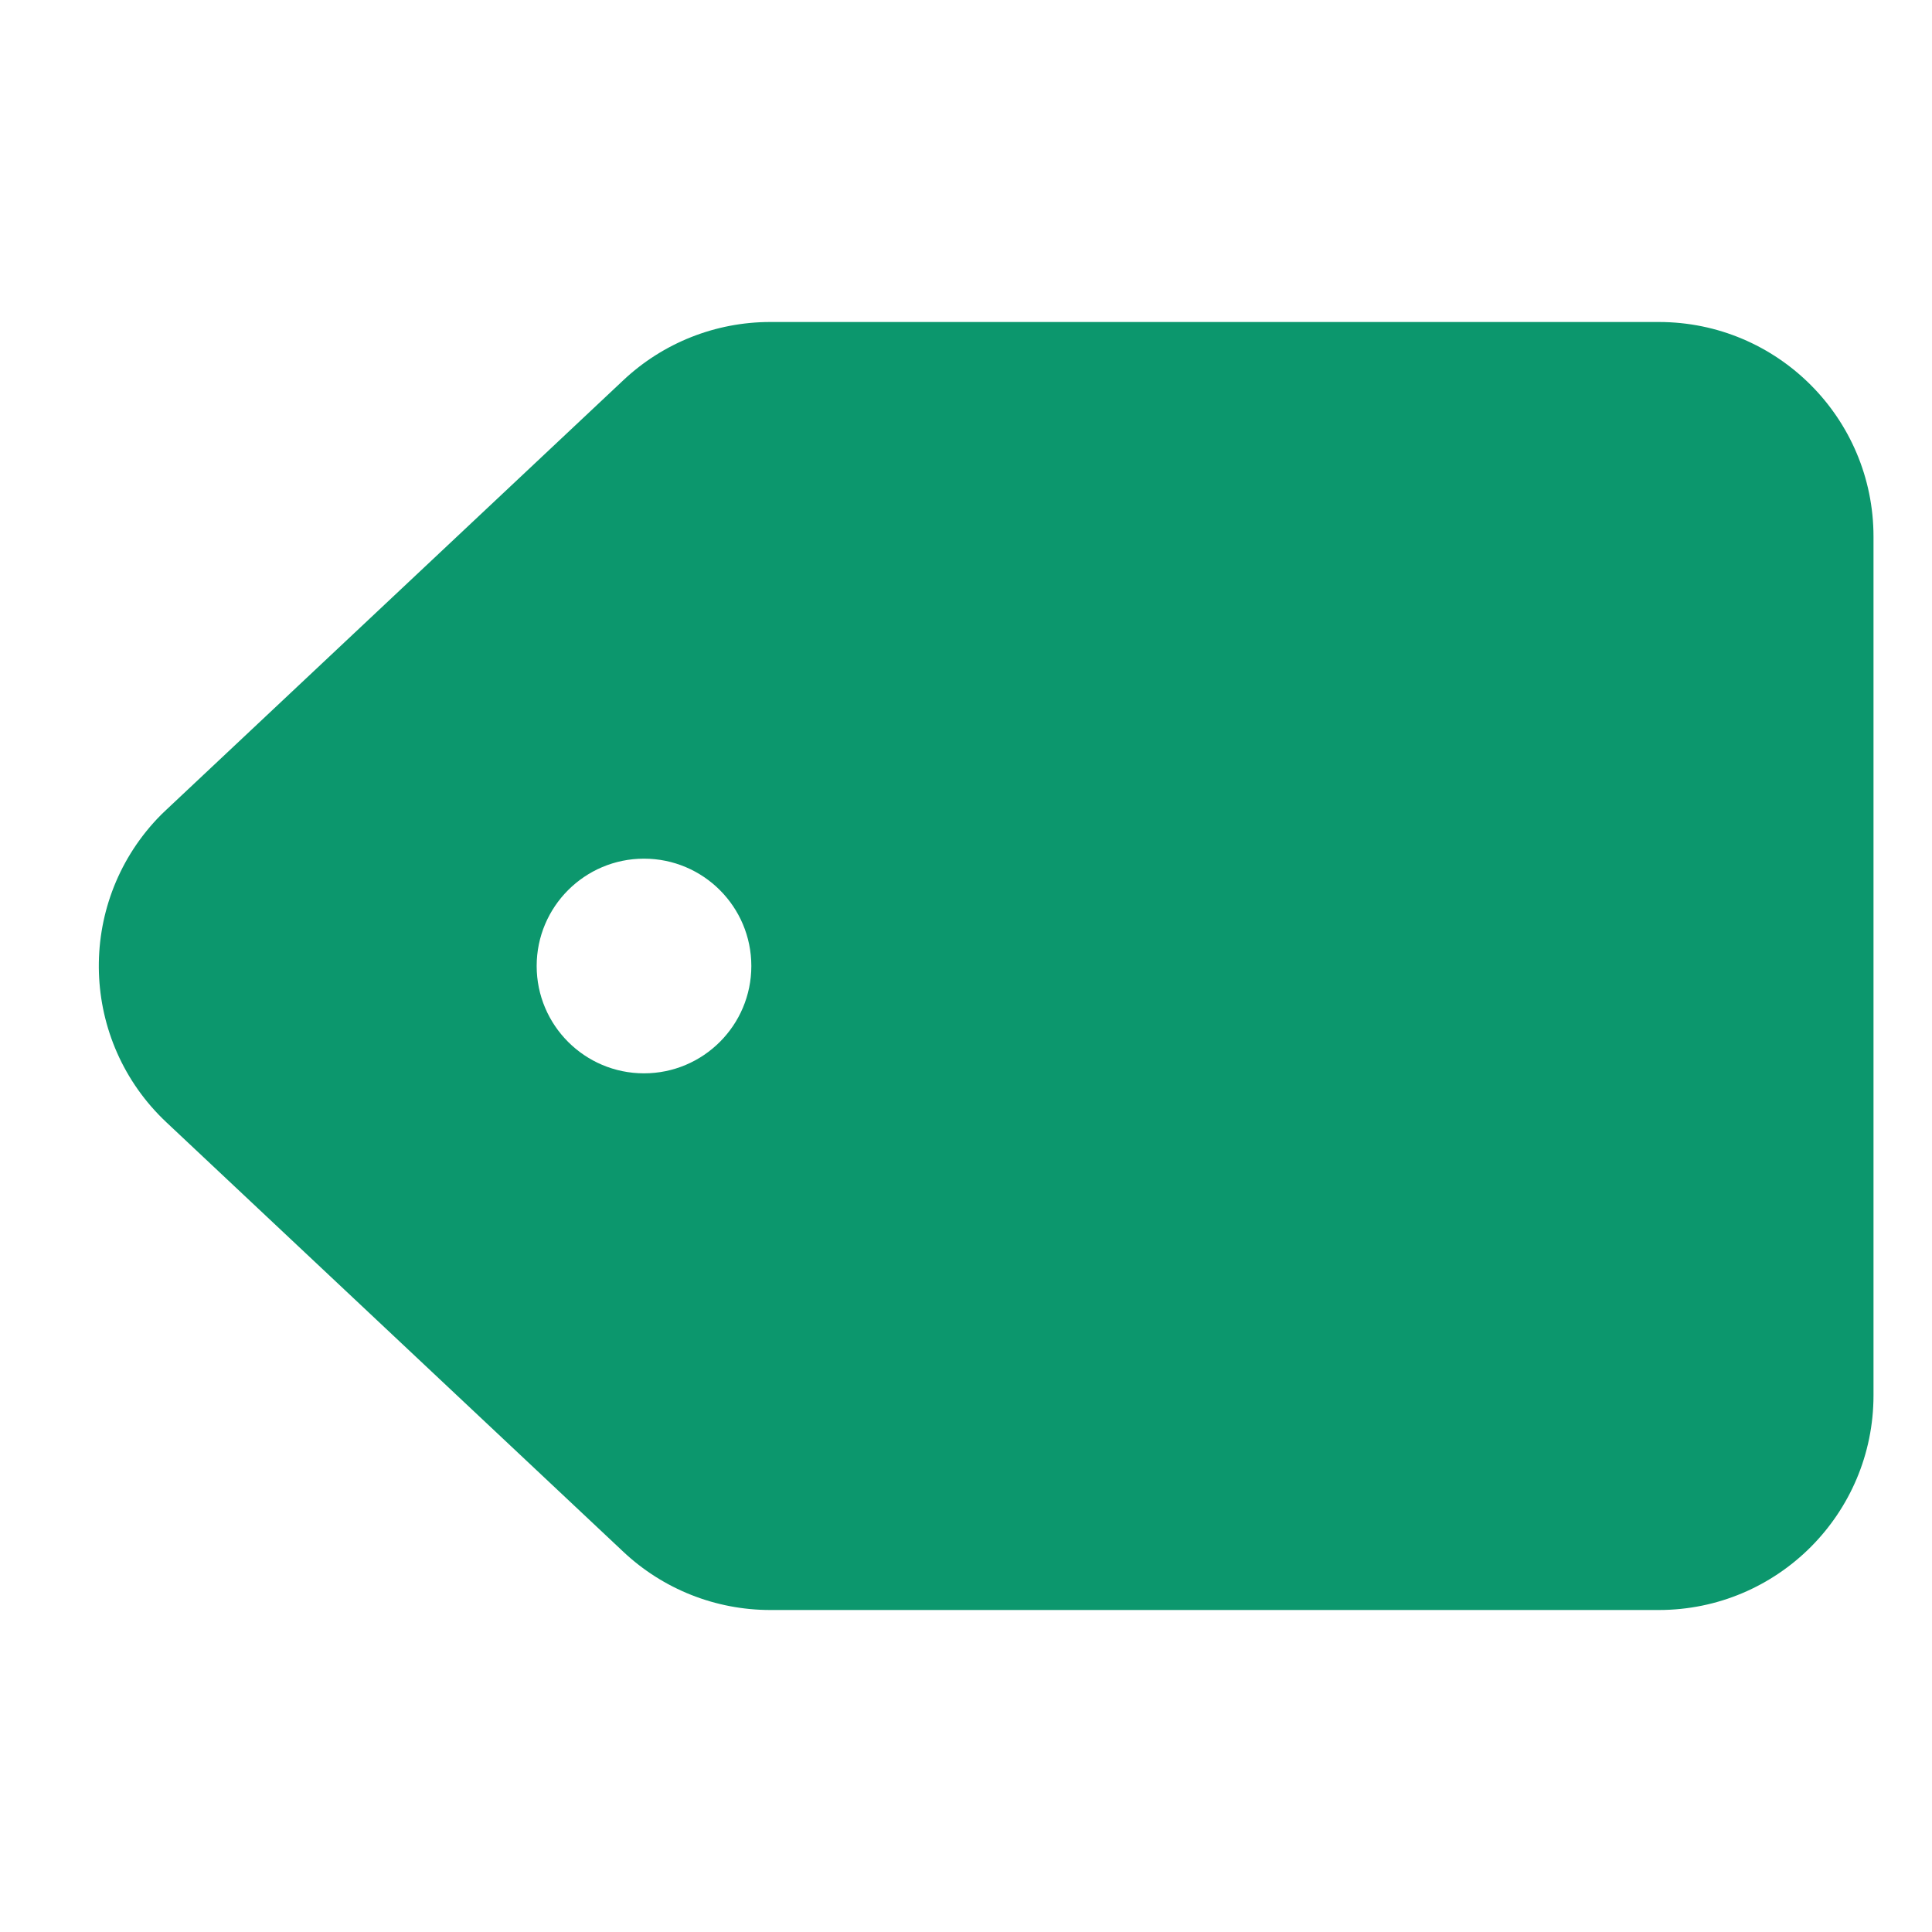
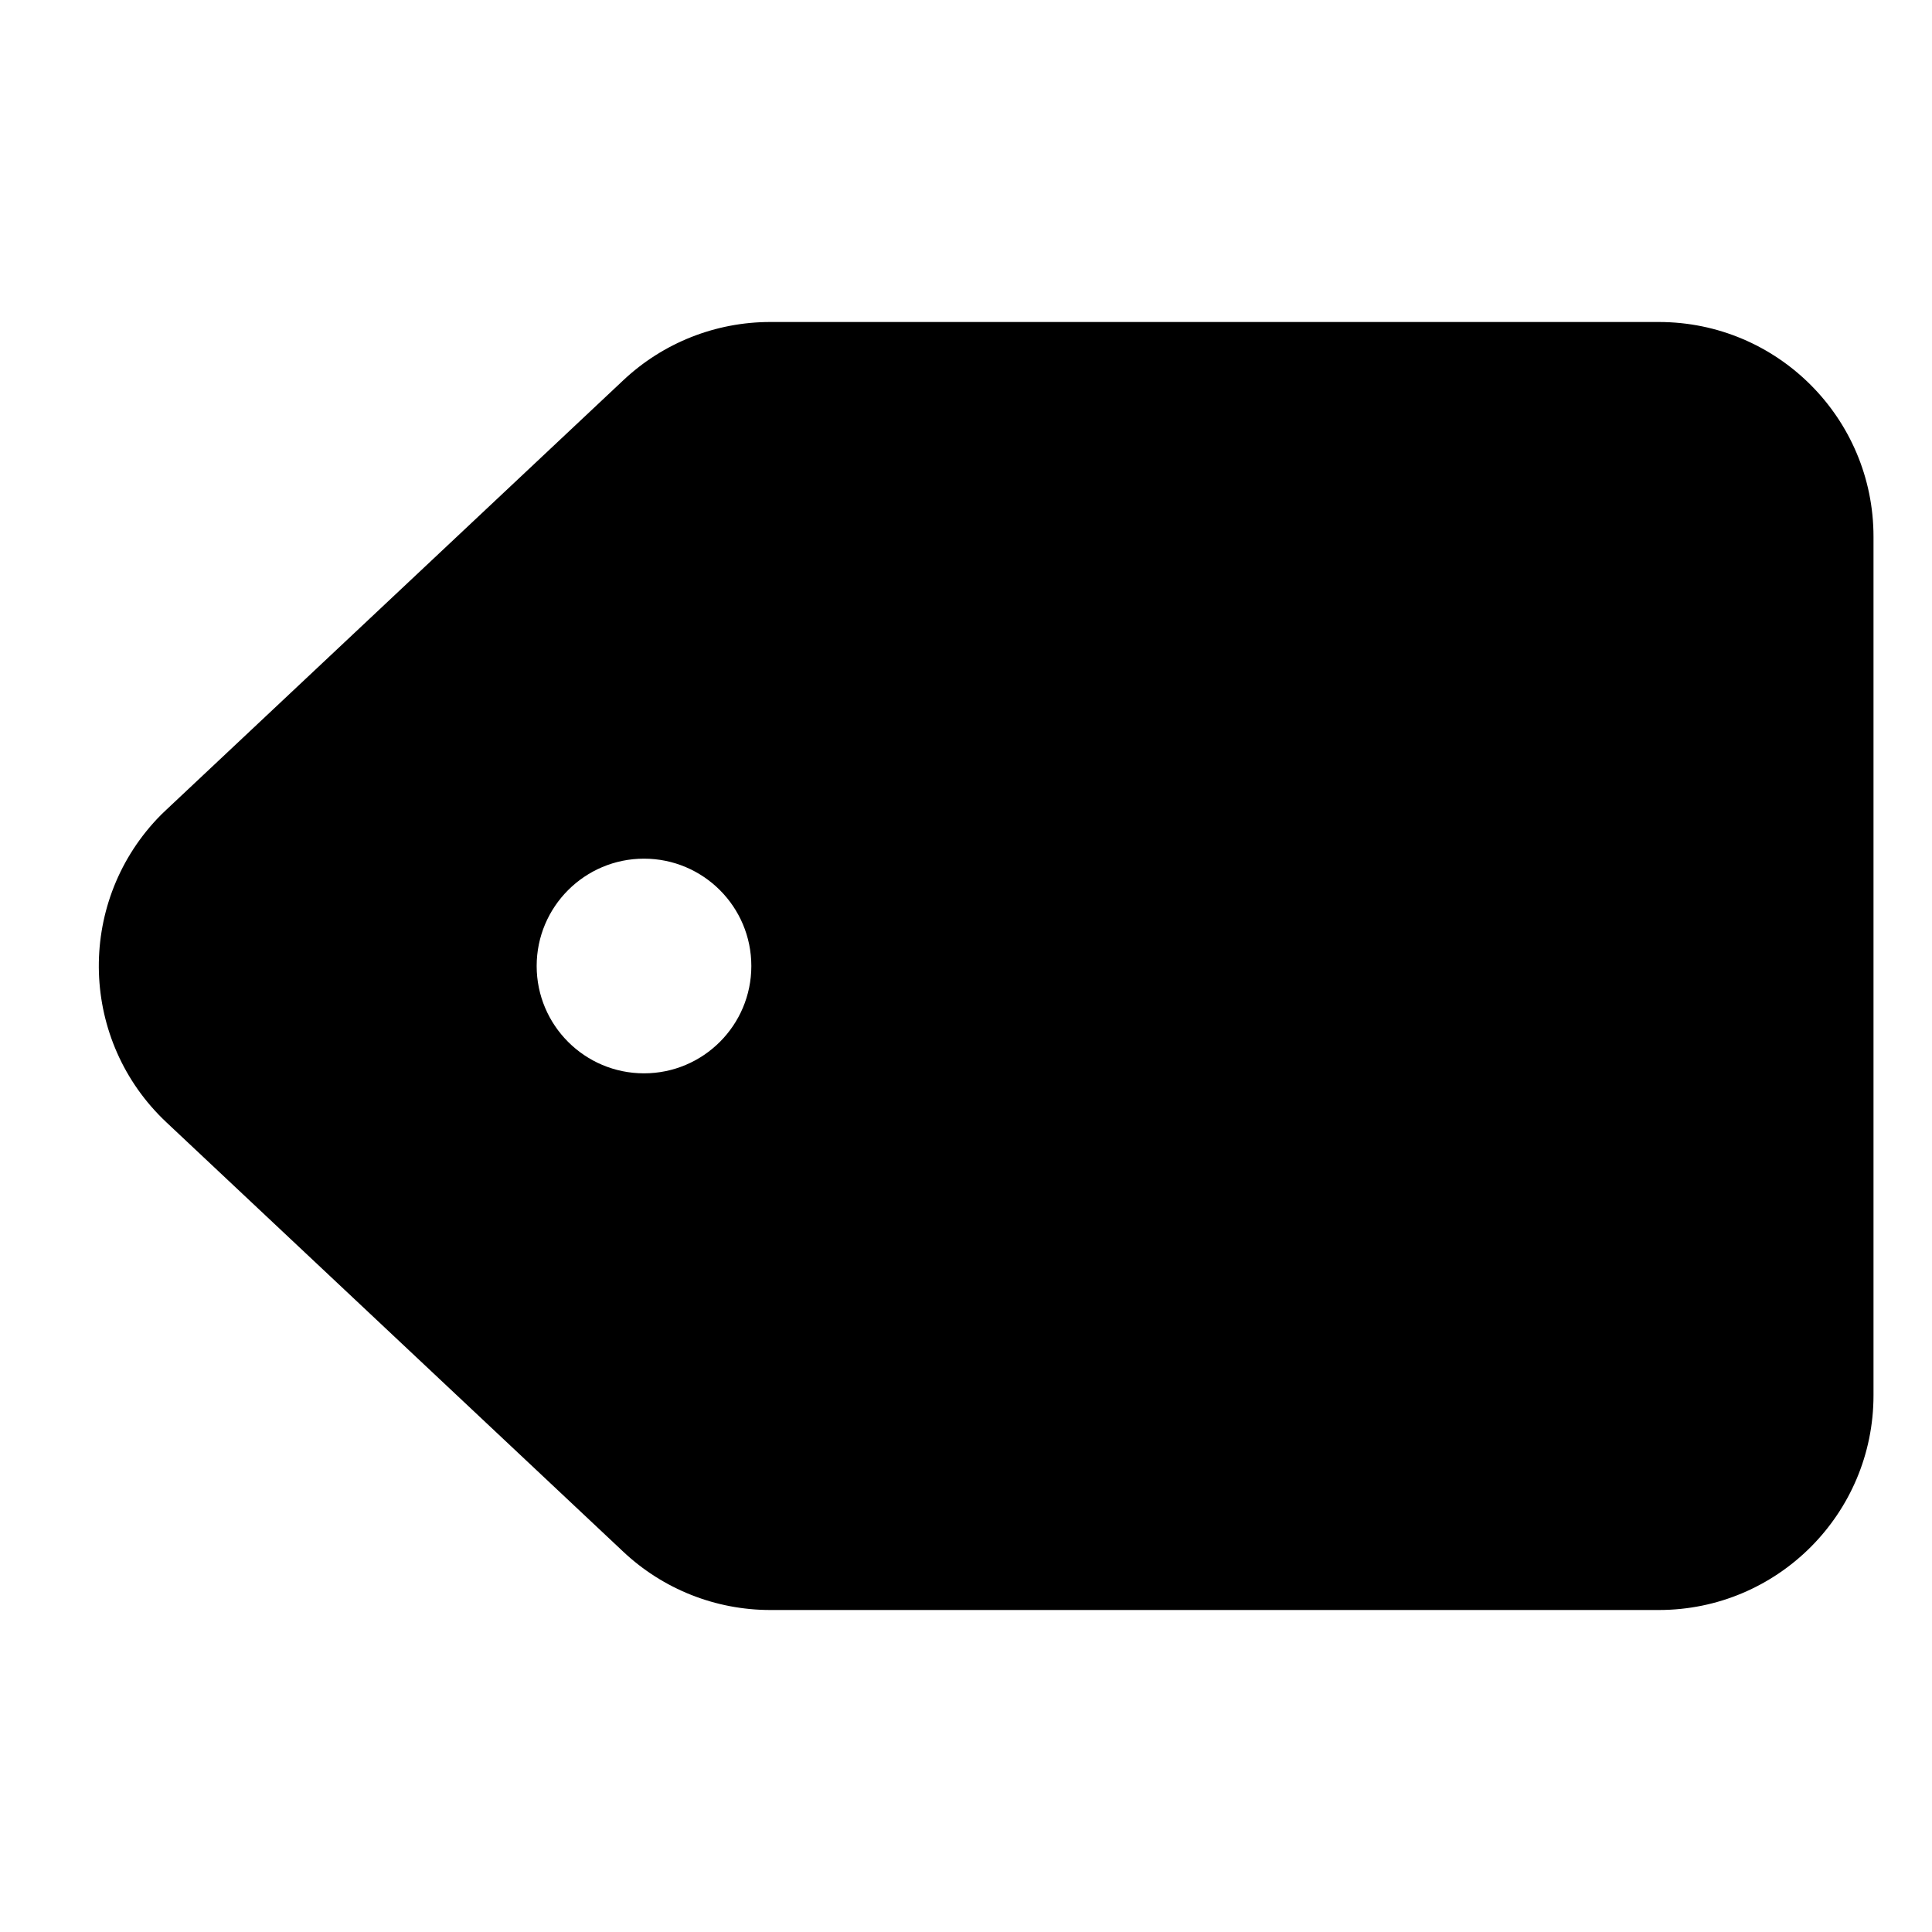
<svg xmlns="http://www.w3.org/2000/svg" width="18px" height="18px" viewBox="0 0 18 18" version="1.1">
-   <g id="Icon/Tags/Filled" stroke="none" stroke-width="1" fill="none" fill-rule="evenodd">
-     <path d="M15.455,3 C16.559,3 17.455,3.895 17.455,5 L17.455,13 C17.455,14.105 16.559,15 15.455,15 L7.176,15 C6.667,15 6.178,14.806 5.807,14.457 L1.551,10.457 C0.746,9.701 0.707,8.435 1.463,7.63 C1.491,7.6 1.521,7.571 1.551,7.543 L5.807,3.543 C6.178,3.194 6.667,3 7.176,3 L15.455,3 Z M6,8 C5.448,8 5,8.448 5,9 C5,9.552 5.448,10 6,10 C6.552,10 7,9.552 7,9 C7,8.448 6.552,8 6,8 Z" id="Combined-Shape" fill="#0C976D" />
+   <g id="Icon/Tags/Filled" stroke="none" stroke-width="1" fill-rule="evenodd">
+     <path d="M15.455,3 C16.559,3 17.455,3.895 17.455,5 L17.455,13 C17.455,14.105 16.559,15 15.455,15 L7.176,15 C6.667,15 6.178,14.806 5.807,14.457 L1.551,10.457 C0.746,9.701 0.707,8.435 1.463,7.63 C1.491,7.6 1.521,7.571 1.551,7.543 L5.807,3.543 C6.178,3.194 6.667,3 7.176,3 L15.455,3 Z M6,8 C5.448,8 5,8.448 5,9 C5,9.552 5.448,10 6,10 C6.552,10 7,9.552 7,9 C7,8.448 6.552,8 6,8 Z" id="Combined-Shape" />
  </g>
</svg>
